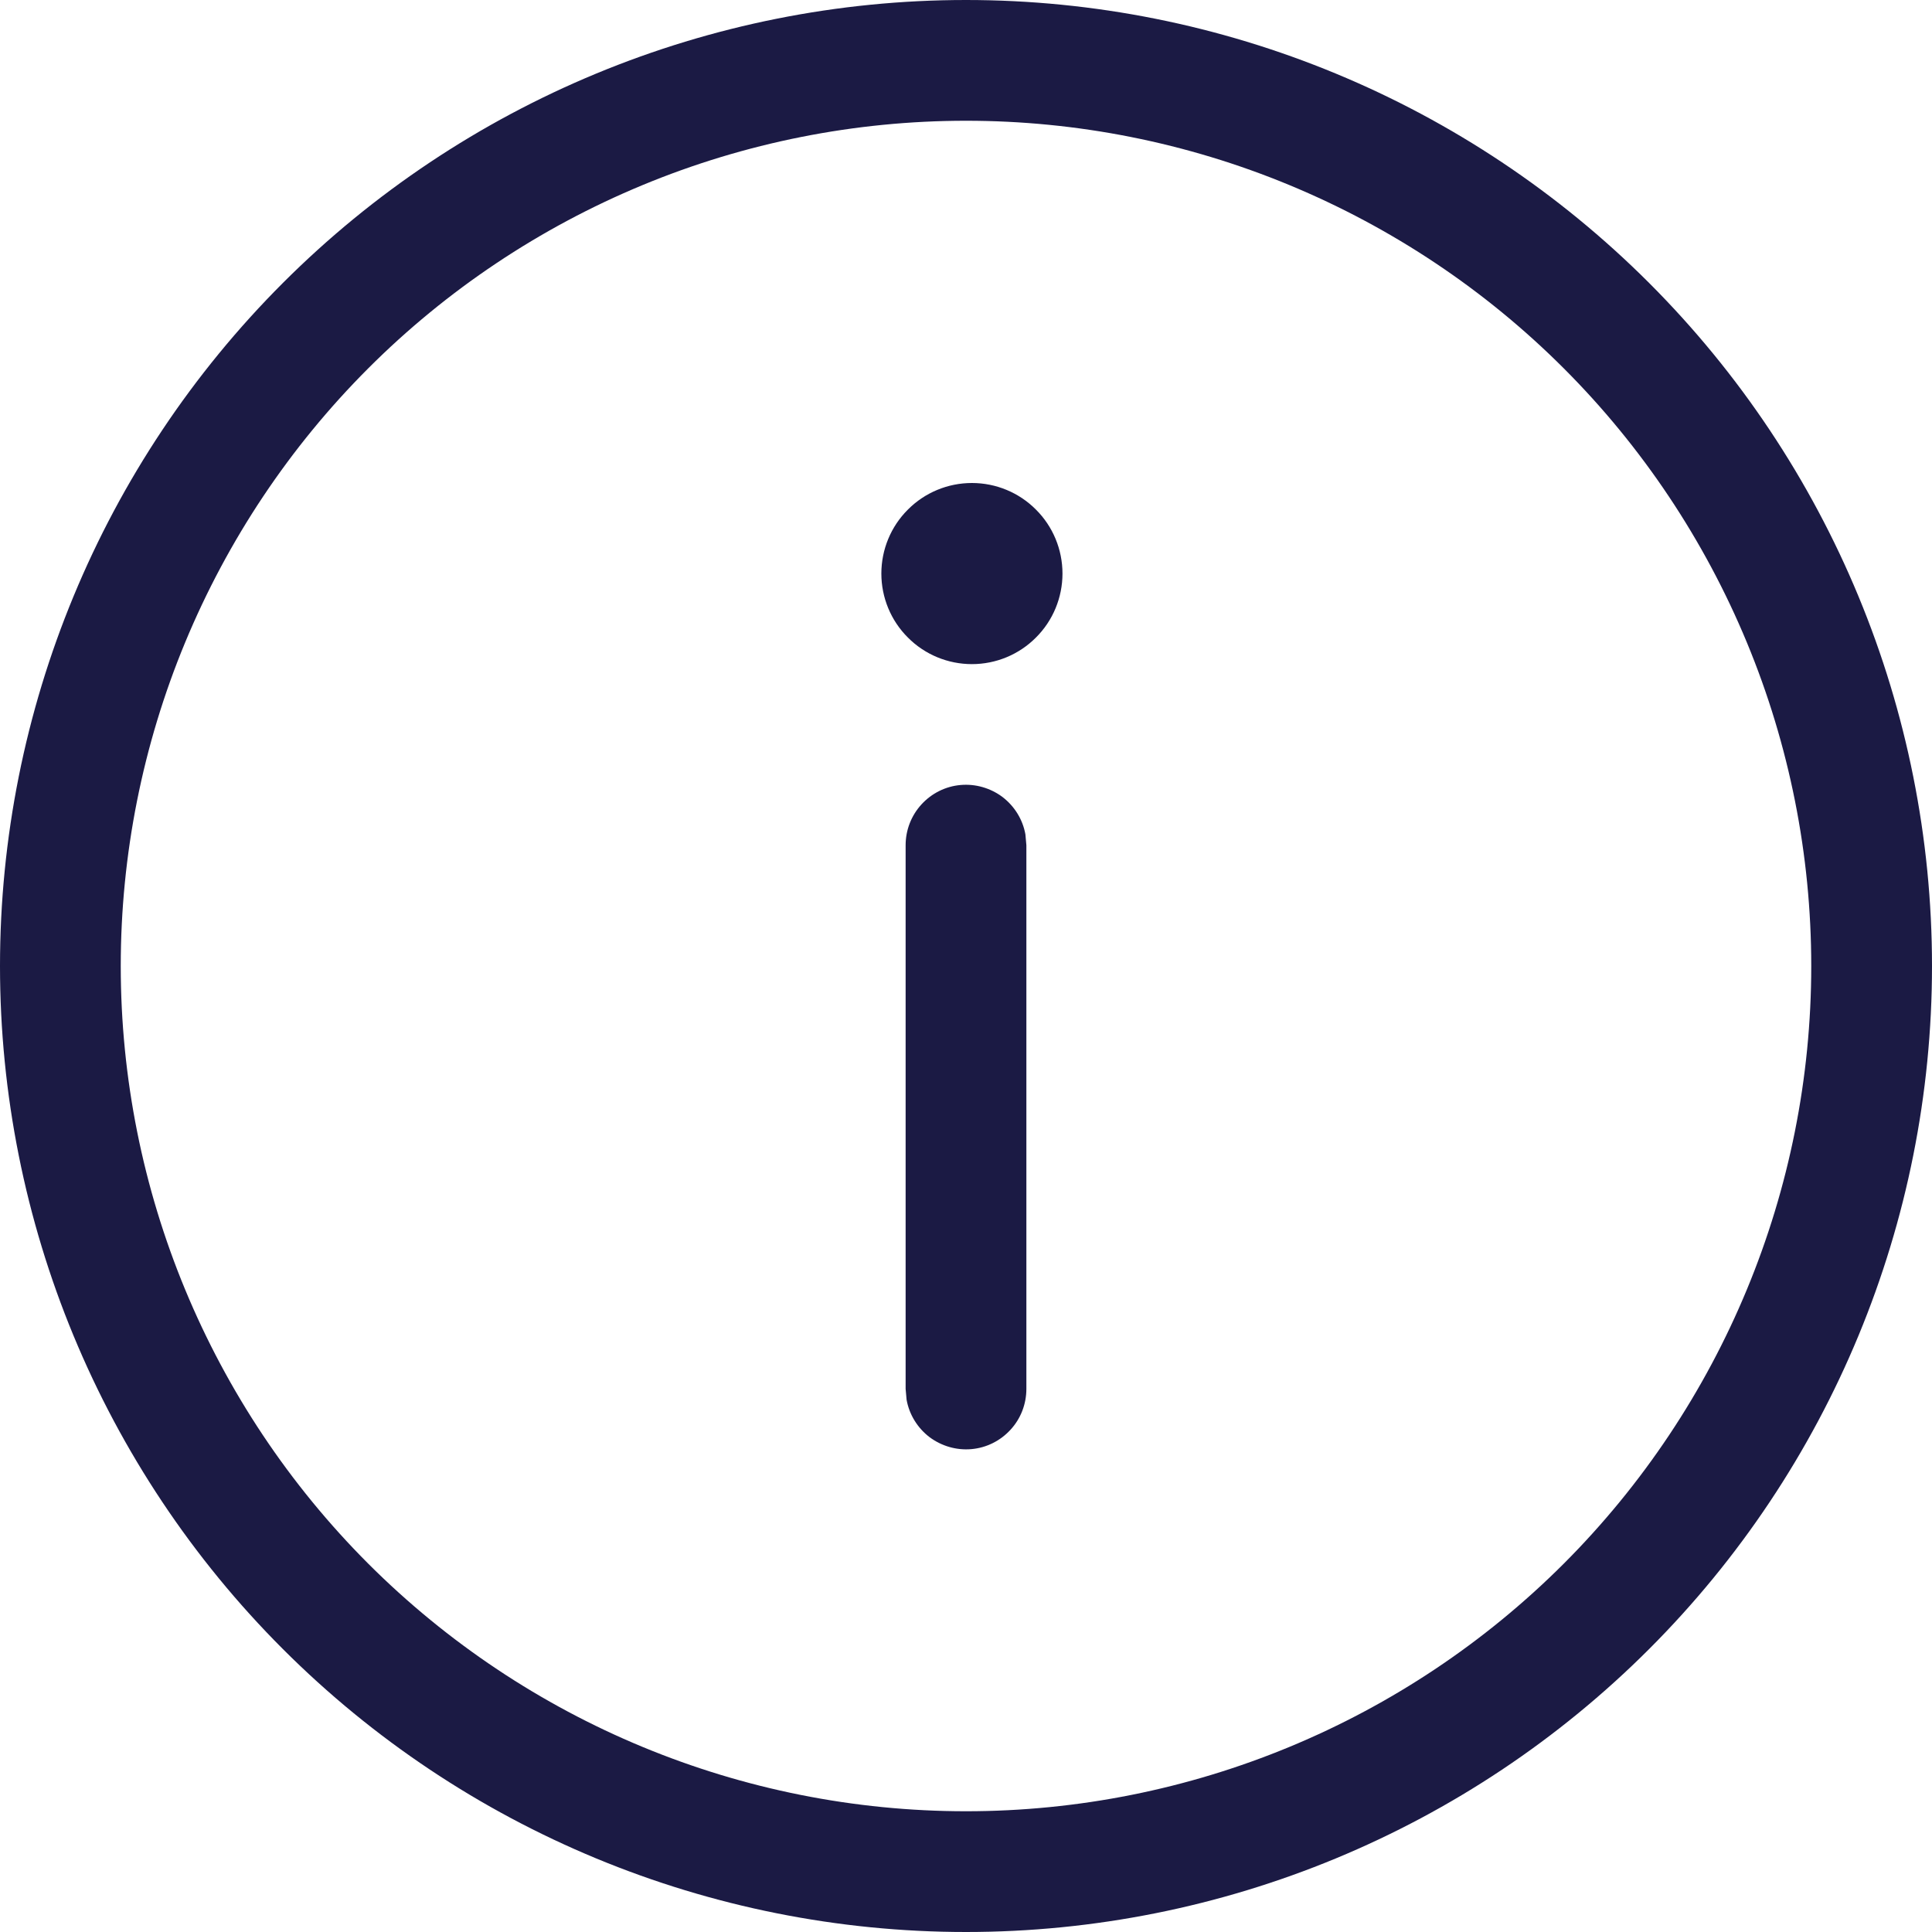
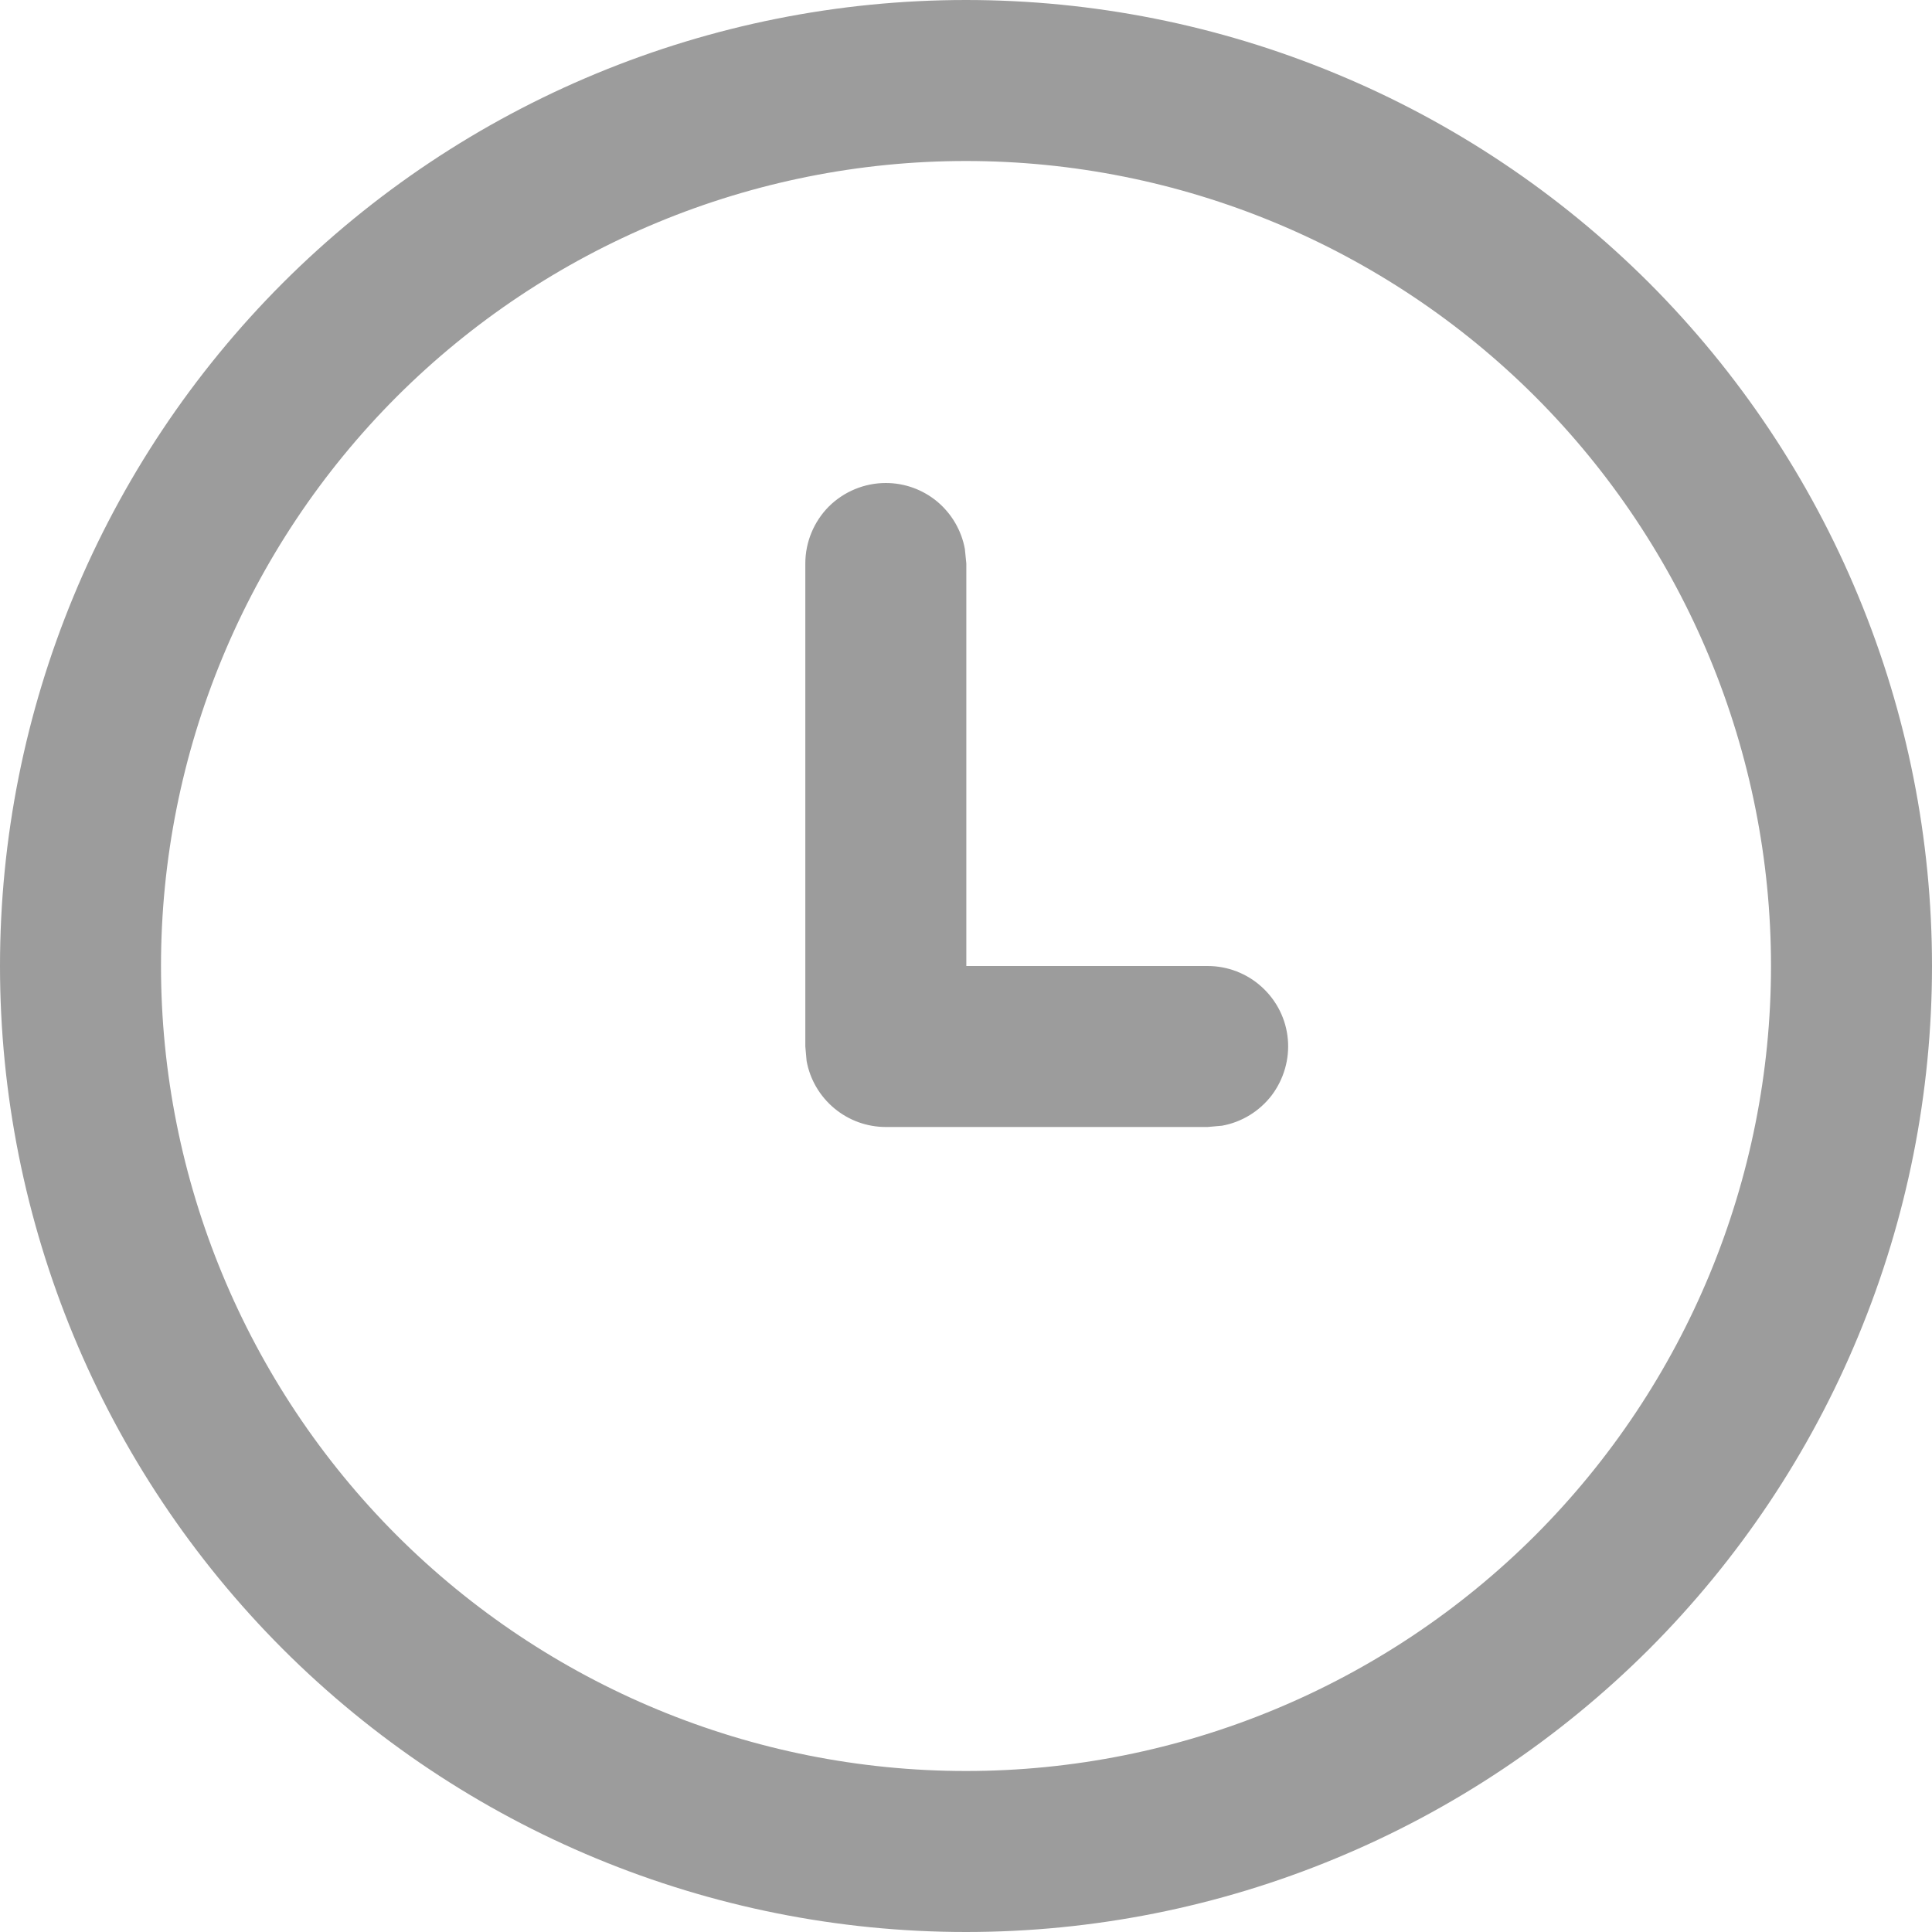
- <svg xmlns="http://www.w3.org/2000/svg" width="16" height="16" viewBox="0 0 16 16" fill="none">
-   <path d="M8.492 6.91C8.47 6.787 8.402 6.677 8.303 6.601C8.203 6.526 8.079 6.49 7.955 6.501C7.83 6.512 7.715 6.57 7.631 6.662C7.546 6.755 7.5 6.875 7.5 7V11.502L7.508 11.592C7.53 11.715 7.598 11.825 7.697 11.901C7.797 11.976 7.921 12.012 8.045 12.001C8.17 11.99 8.285 11.932 8.369 11.84C8.454 11.748 8.5 11.627 8.5 11.502V7L8.492 6.91ZM8.799 4.75C8.799 4.551 8.72 4.36 8.579 4.22C8.439 4.079 8.248 4 8.049 4C7.85 4 7.659 4.079 7.519 4.22C7.378 4.36 7.299 4.551 7.299 4.75C7.299 4.949 7.378 5.14 7.519 5.28C7.659 5.421 7.85 5.5 8.049 5.5C8.248 5.5 8.439 5.421 8.579 5.28C8.72 5.14 8.799 4.949 8.799 4.75V4.75ZM16 8C16 5.878 15.157 3.843 13.657 2.343C12.157 0.843 10.122 0 8 0C5.878 0 3.843 0.843 2.343 2.343C0.843 3.843 0 5.878 0 8C0 10.122 0.843 12.157 2.343 13.657C3.843 15.157 5.878 16 8 16C10.122 16 12.157 15.157 13.657 13.657C15.157 12.157 16 10.122 16 8ZM1 8C1 7.081 1.181 6.17 1.533 5.321C1.885 4.472 2.4 3.7 3.05 3.05C3.7 2.4 4.472 1.885 5.321 1.533C6.17 1.181 7.081 1 8 1C8.919 1 9.83 1.181 10.679 1.533C11.528 1.885 12.3 2.4 12.95 3.05C13.6 3.7 14.115 4.472 14.467 5.321C14.819 6.17 15 7.081 15 8C15 9.857 14.262 11.637 12.95 12.95C11.637 14.262 9.857 15 8 15C6.143 15 4.363 14.262 3.05 12.95C1.738 11.637 1 9.857 1 8Z" fill="#1B1A44" />
+ <svg xmlns="http://www.w3.org/2000/svg" width="12" height="12" viewBox="0 0 12 12" fill="none">
+   <path d="M6 0C6.788 -1.17411e-08 7.568 0.155 8.296 0.457C9.024 0.758 9.685 1.2 10.243 1.757C10.8 2.315 11.242 2.976 11.543 3.704C11.845 4.432 12 5.212 12 6C12 6.788 11.845 7.568 11.543 8.296C11.242 9.024 10.8 9.685 10.243 10.243C9.685 10.8 9.024 11.242 8.296 11.543C7.568 11.845 6.788 12 6 12C4.409 12 2.883 11.368 1.757 10.243C0.632 9.117 0 7.591 0 6C0 4.409 0.632 2.883 1.757 1.757C2.883 0.632 4.409 2.37122e-08 6 0V0ZM6 1C4.674 1 3.402 1.527 2.464 2.464C1.527 3.402 1 4.674 1 6C1 7.326 1.527 8.598 2.464 9.536C3.402 10.473 4.674 11 6 11C7.326 11 8.598 10.473 9.536 9.536C10.473 8.598 11 7.326 11 6C11 4.674 10.473 3.402 9.536 2.464C8.598 1.527 7.326 1 6 1V1ZM5.502 3C5.619 3 5.732 3.041 5.822 3.116C5.911 3.191 5.972 3.295 5.993 3.41L6.002 3.5V6H7.5C7.625 6 7.745 6.046 7.838 6.131C7.93 6.215 7.988 6.33 7.999 6.455C8.01 6.579 7.974 6.703 7.899 6.803C7.823 6.902 7.713 6.97 7.59 6.992L7.5 7H5.502C5.385 7 5.272 6.959 5.182 6.884C5.092 6.809 5.031 6.705 5.01 6.59L5.002 6.5V3.5C5.002 3.367 5.055 3.24 5.148 3.146C5.242 3.053 5.369 3 5.502 3V3Z" fill="#9C9C9C" />
</svg>
